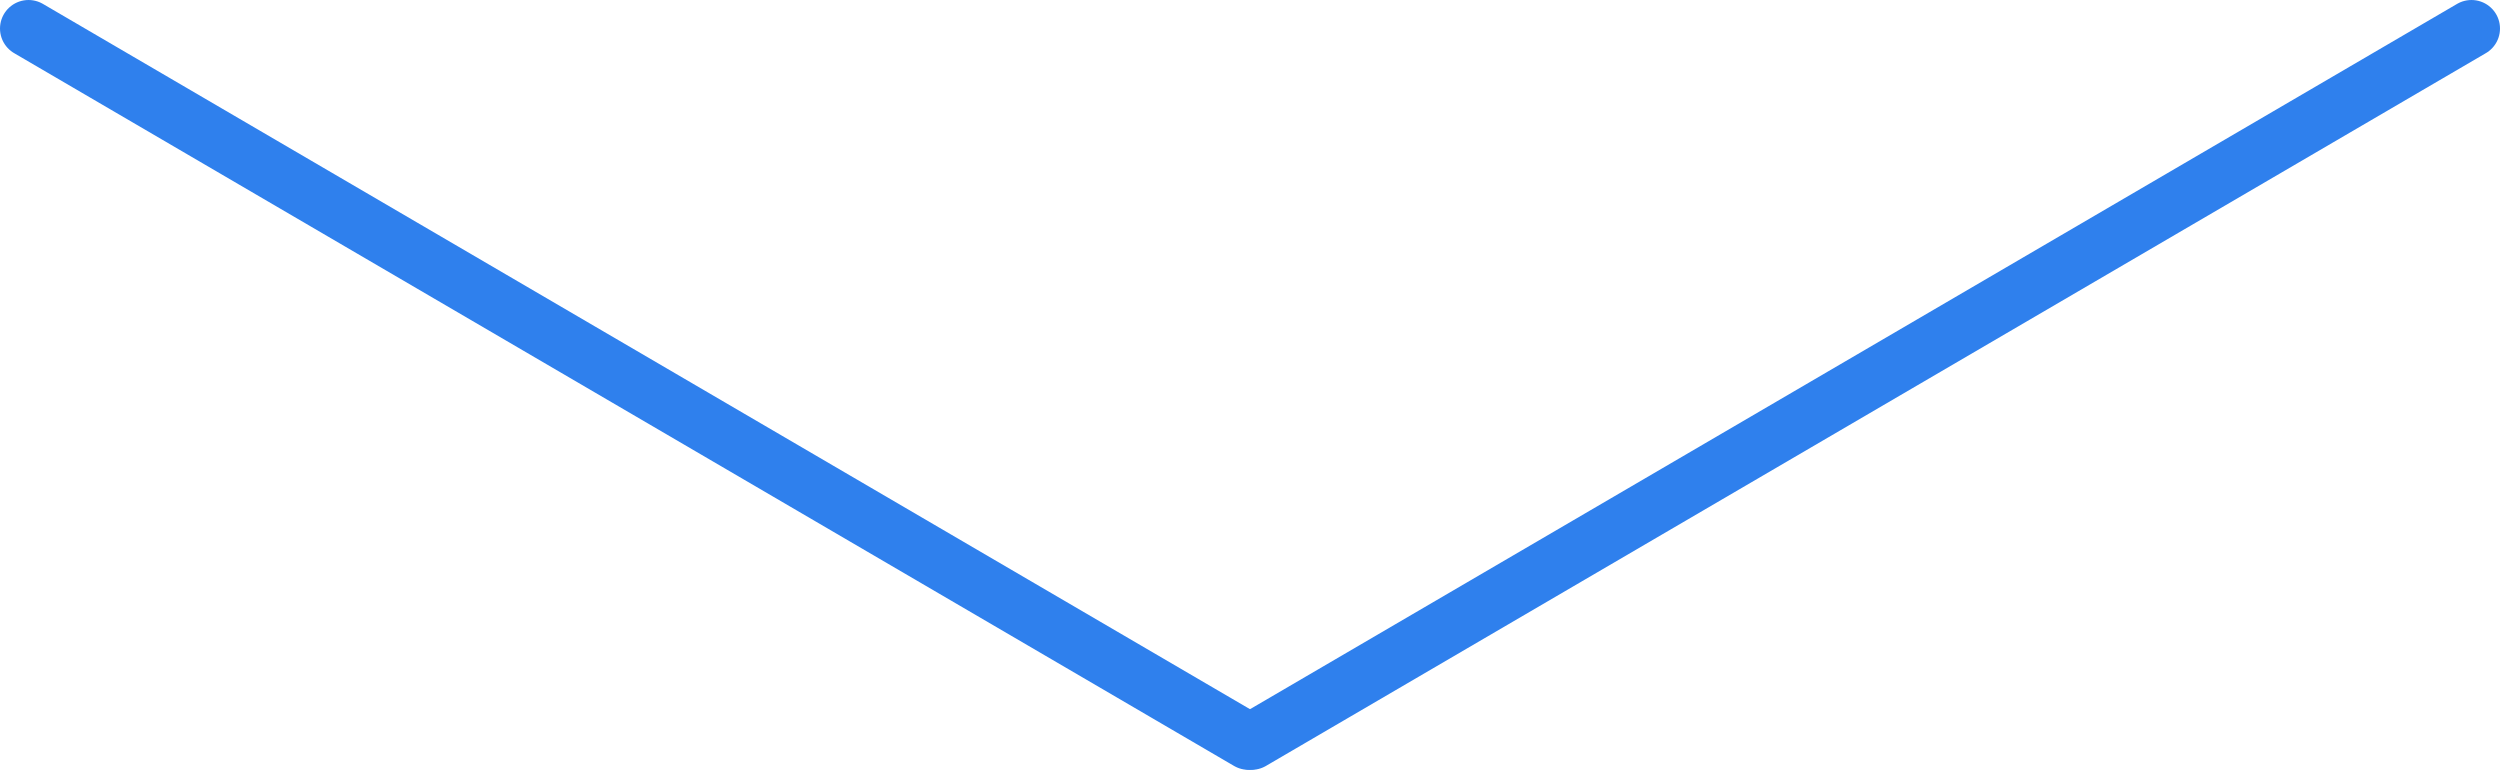
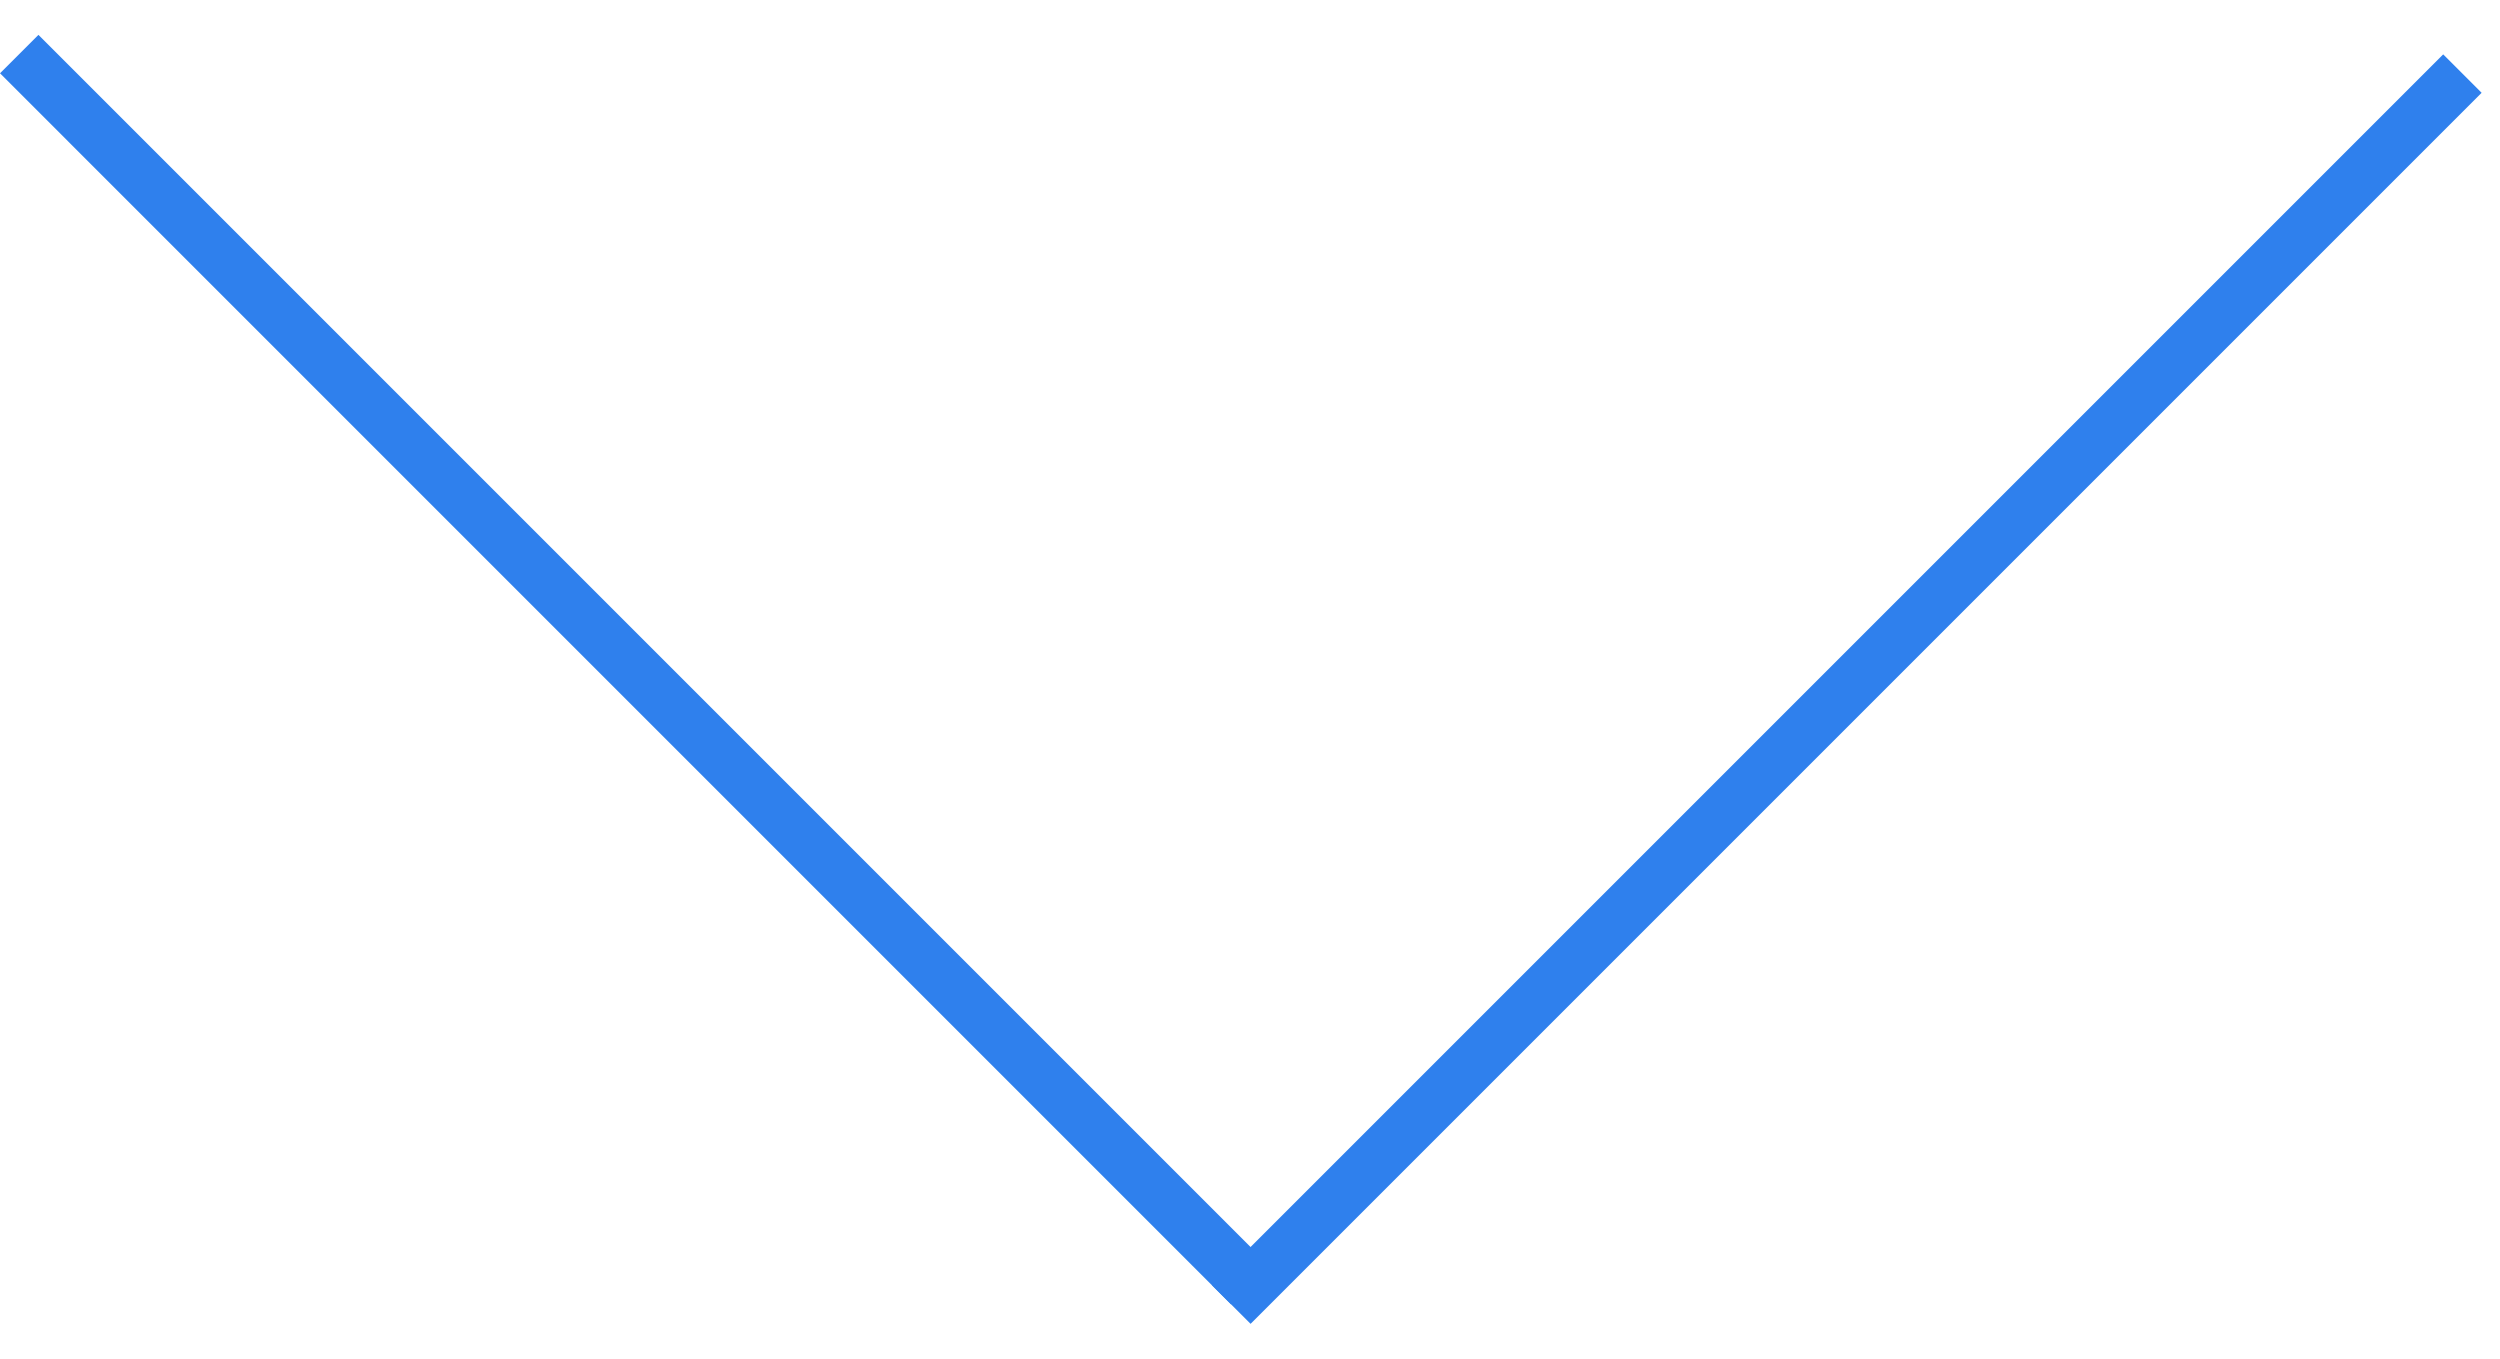
- <svg xmlns="http://www.w3.org/2000/svg" viewBox="0 0 87.65 26.99">
-   <defs>
-     <style>.cls-1{fill:none;stroke:#2f80ed;stroke-linecap:round;stroke-width:2px;}</style>
-   </defs>
-   <g id="Layer_2" data-name="Layer 2">
-     <g id="Layer_1-2" data-name="Layer 1">
-       <line class="cls-1" x1="1" y1="1" x2="43.77" y2="25.99" />
-       <line class="cls-1" x1="86.65" y1="1" x2="43.88" y2="25.99" />
-     </g>
-   </g>
+ <svg xmlns="http://www.w3.org/2000/svg" width="46" height="25" viewBox="0 0 46 25" fill="none">
+   <line x1="0.354" y1="0.995" x2="23.005" y2="23.647" stroke="#2F80ED" />
+   <line x1="45.308" y1="1.354" x2="22.657" y2="24.005" stroke="#2F80ED" />
</svg>
